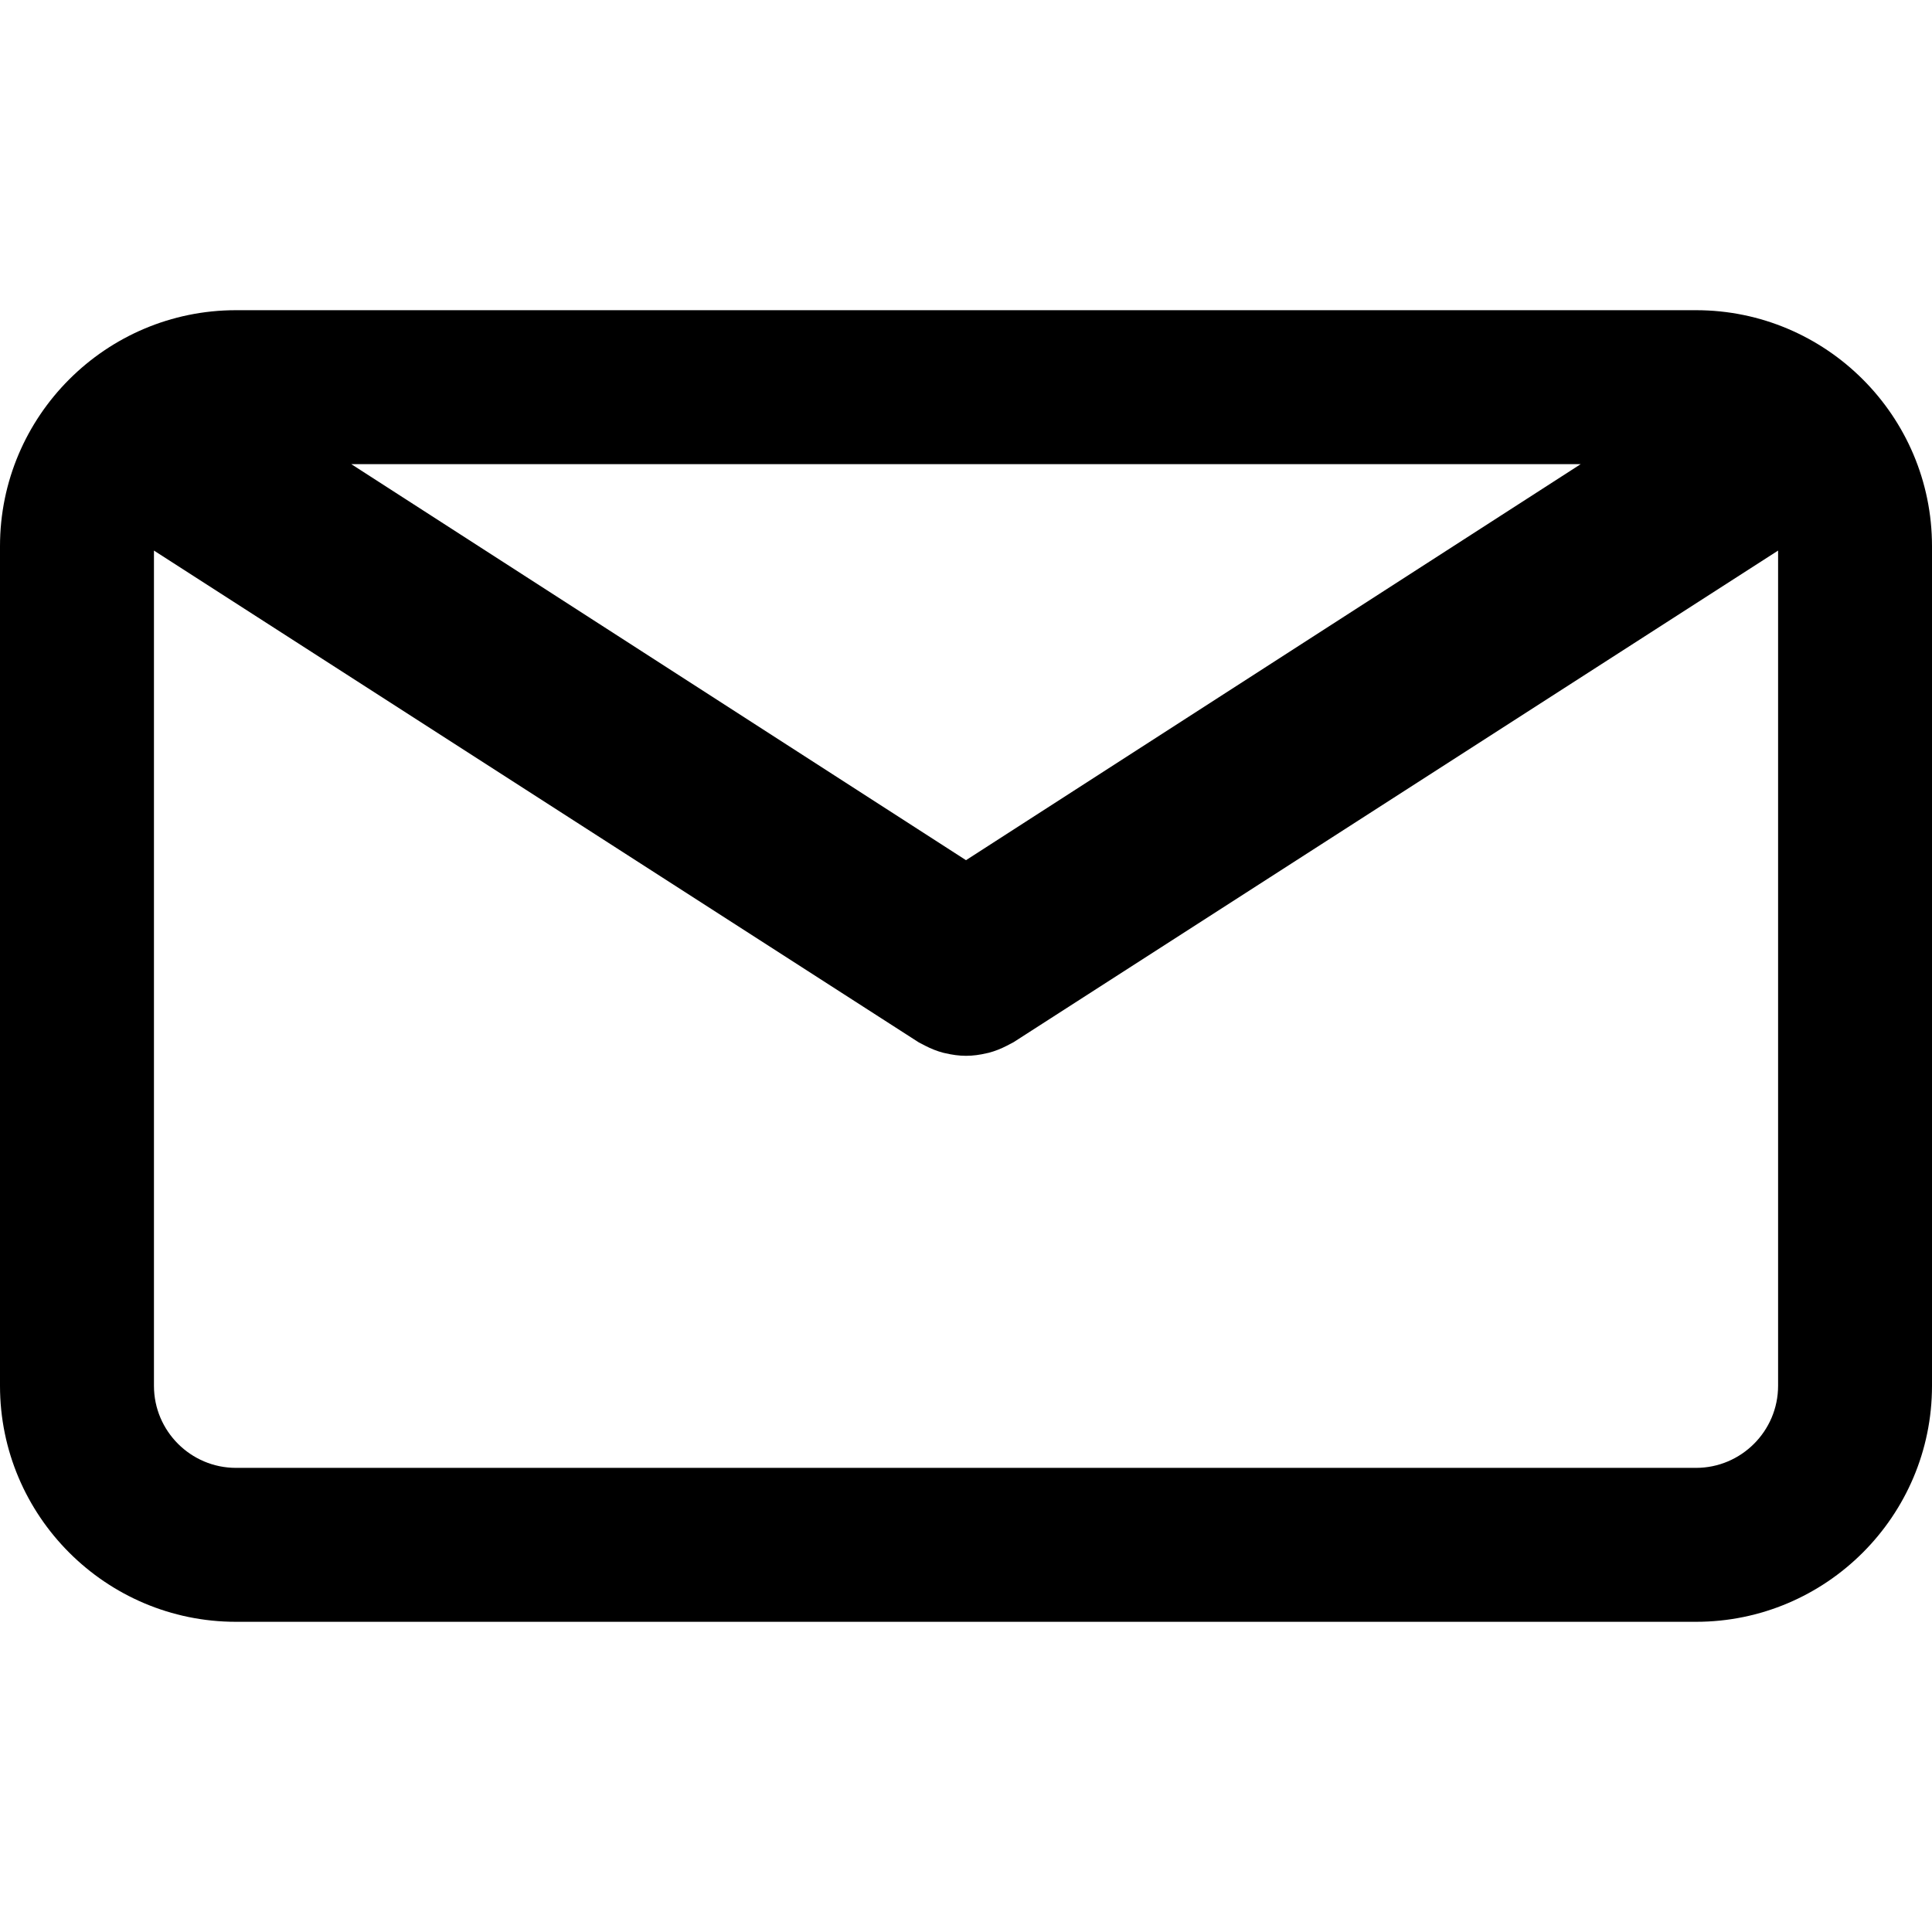
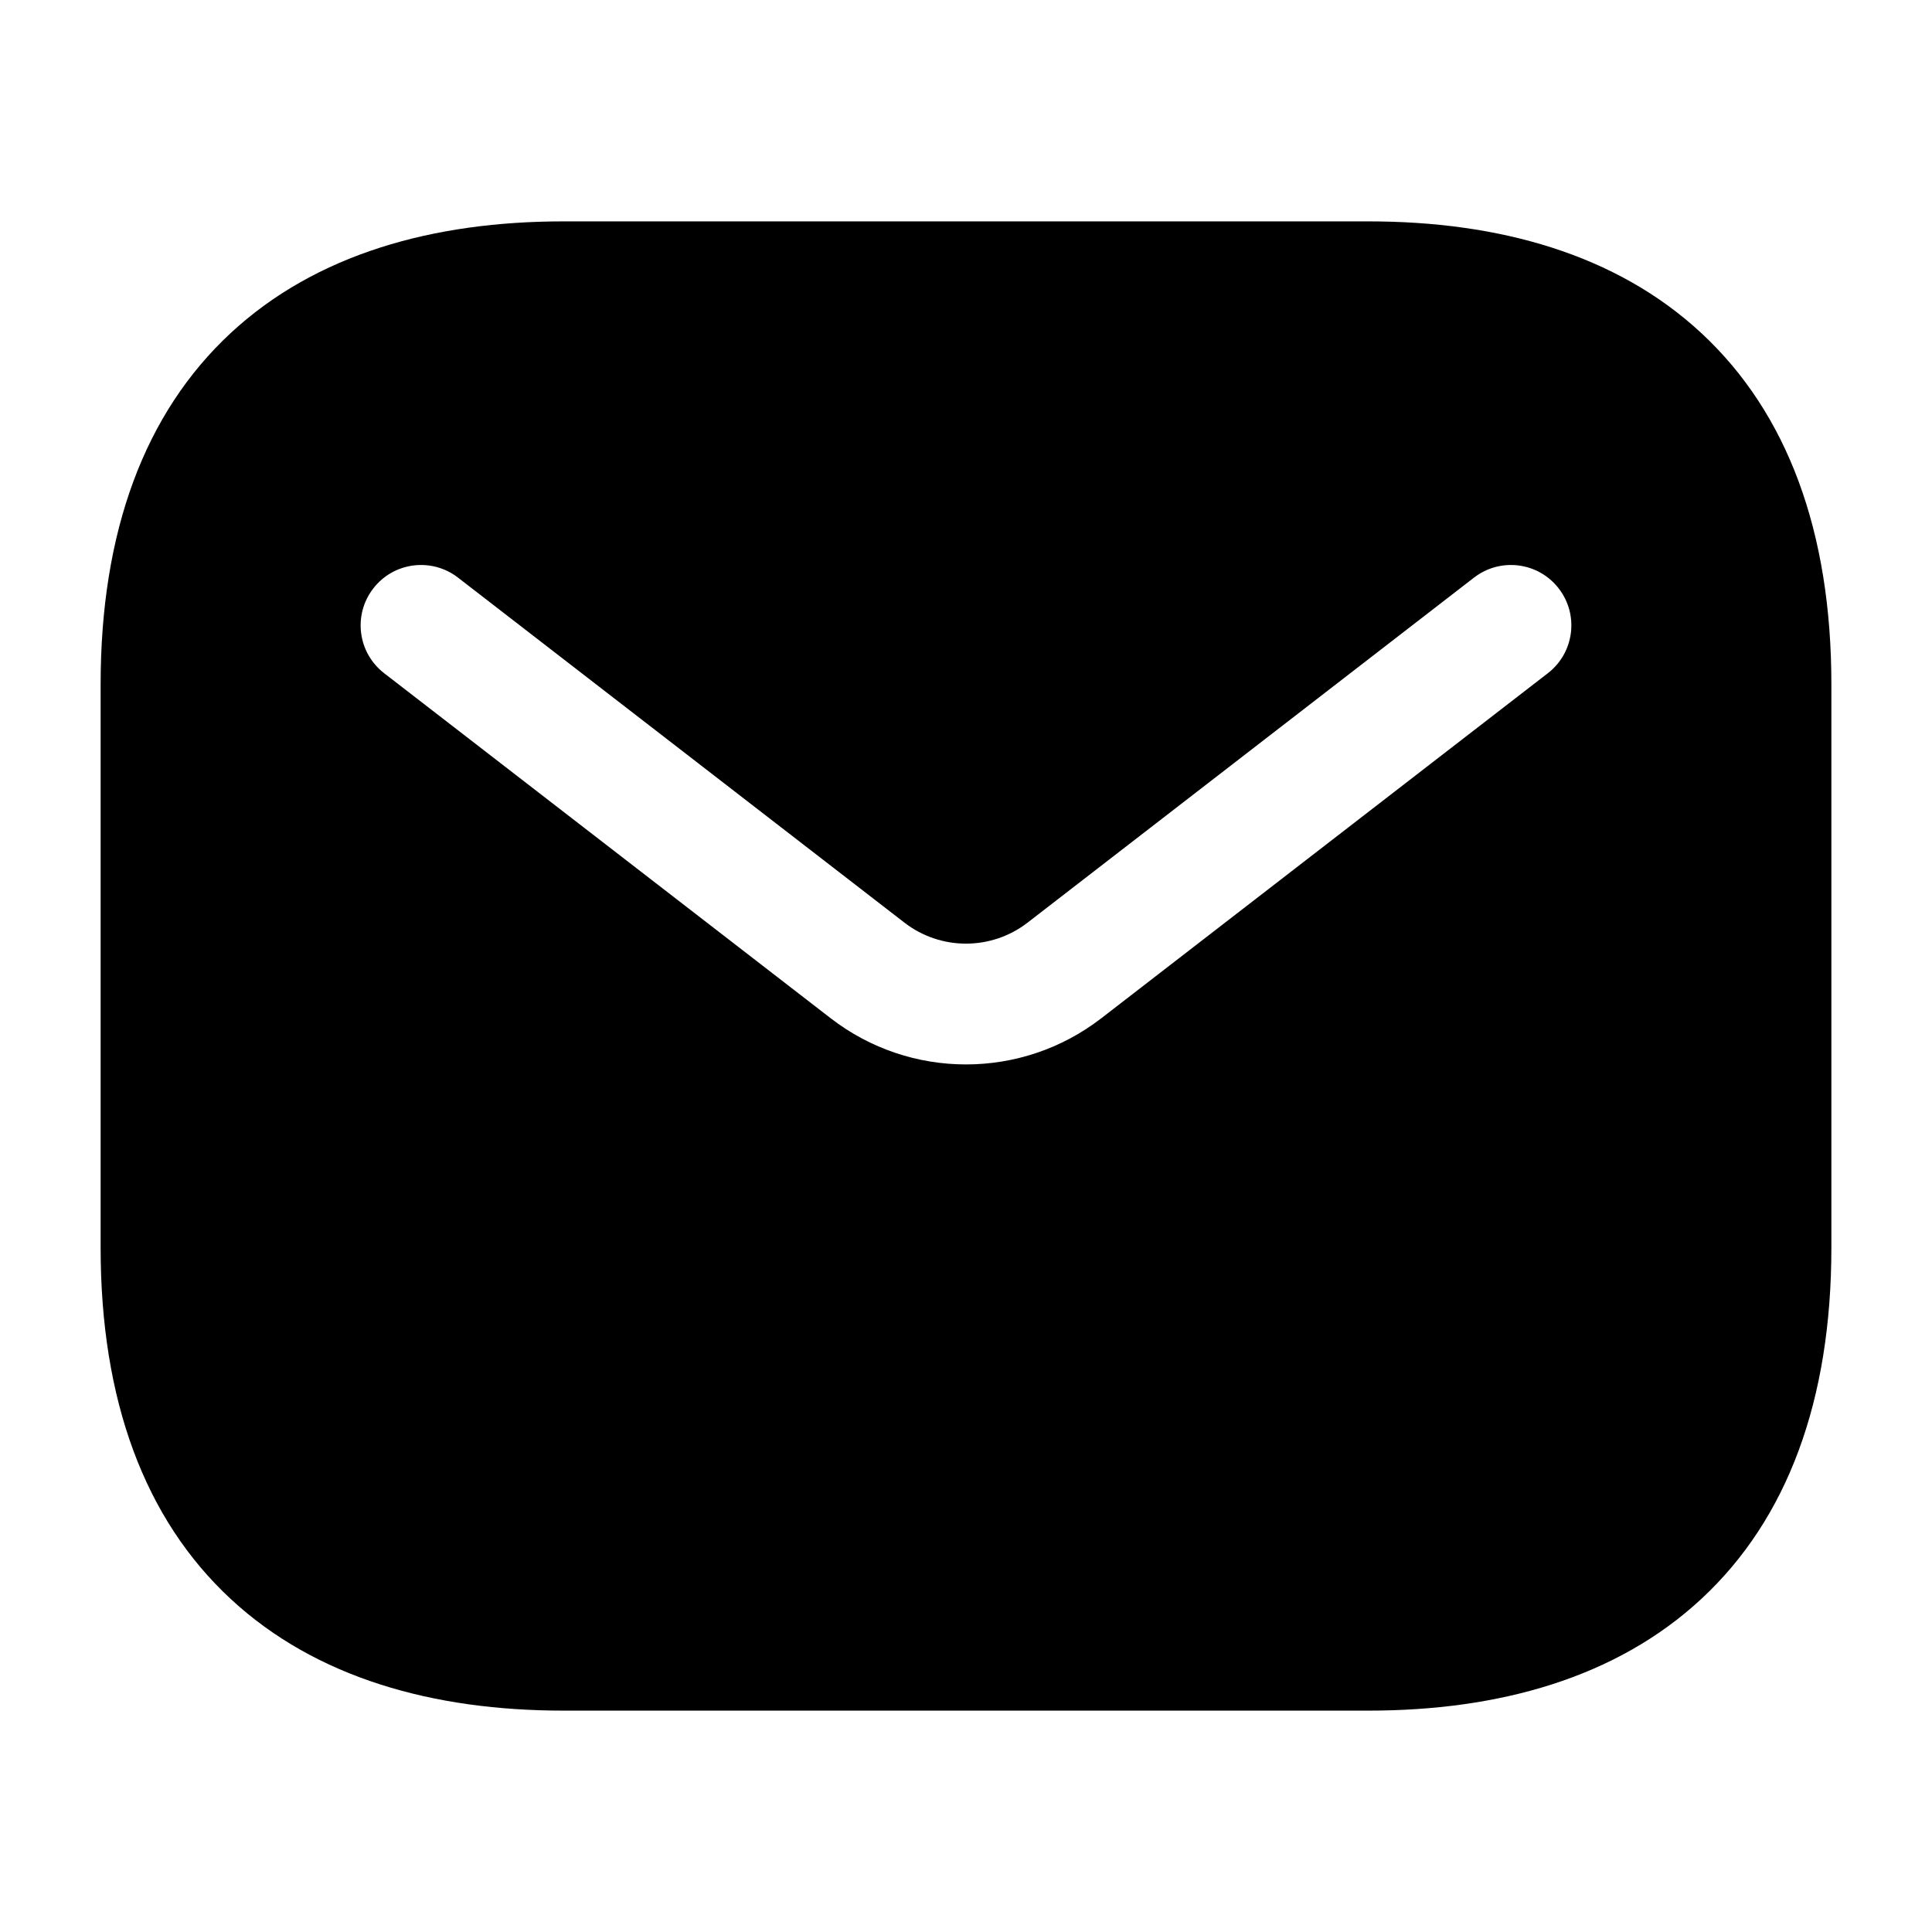
- <svg xmlns="http://www.w3.org/2000/svg" version="1.1" id="Capa_1" x="0px" y="0px" viewBox="0 0 75.294 75.294" style="enable-background:new 0 0 75.294 75.294;" xml:space="preserve">
-   <g>
-     <path d="M66.097,12.089h-56.9C4.126,12.089,0,16.215,0,21.286v32.722c0,5.071,4.126,9.197,9.197,9.197h56.9   c5.071,0,9.197-4.126,9.197-9.197V21.287C75.295,16.215,71.169,12.089,66.097,12.089z M61.603,18.089L37.647,33.523L13.691,18.089   H61.603z M66.097,57.206h-56.9C7.434,57.206,6,55.771,6,54.009V21.457l29.796,19.16c0.04,0.025,0.083,0.042,0.124,0.065   c0.043,0.024,0.087,0.047,0.131,0.069c0.231,0.119,0.469,0.215,0.712,0.278c0.025,0.007,0.05,0.01,0.075,0.016   c0.267,0.063,0.537,0.102,0.807,0.102c0.001,0,0.002,0,0.002,0c0.002,0,0.003,0,0.004,0c0.27,0,0.54-0.038,0.807-0.102   c0.025-0.006,0.05-0.009,0.075-0.016c0.243-0.063,0.48-0.159,0.712-0.278c0.044-0.022,0.088-0.045,0.131-0.069   c0.041-0.023,0.084-0.04,0.124-0.065l29.796-19.16v32.551C69.295,55.771,67.86,57.206,66.097,57.206z" />
+ <svg xmlns="http://www.w3.org/2000/svg" width="800px" height="800px" viewBox="0 0 24 24" fill="none">
+   <g id="style=fill">
+     <g id="email">
+       <path id="Subtract" fill-rule="evenodd" clip-rule="evenodd" d="M7 2.75C5.385 2.75 3.925 3.154 2.865 4.138C1.795 5.132 1.25 6.607 1.25 8.5V15.5C1.25 17.393 1.795 18.869 2.865 19.862C3.925 20.846 5.385 21.25 7 21.25H17C18.615 21.25 20.075 20.846 21.135 19.862C22.205 18.869 22.75 17.393 22.75 15.5V8.5C22.75 6.607 22.205 5.132 21.135 4.138C20.075 3.154 18.615 2.75 17 2.75H7ZM19.229 8.362C19.556 8.109 19.617 7.638 19.363 7.31C19.11 6.982 18.639 6.922 18.311 7.175L12.764 11.462C12.314 11.809 11.686 11.809 11.236 11.462L5.689 7.175C5.361 6.922 4.89 6.982 4.637 7.31C4.383 7.638 4.444 8.109 4.771 8.362L10.319 12.649C11.309 13.414 12.691 13.414 13.681 12.649L19.229 8.362Z" fill="#000000" />
+     </g>
  </g>
-   <g>
- </g>
-   <g>
- </g>
-   <g>
- </g>
-   <g>
- </g>
-   <g>
- </g>
-   <g>
- </g>
-   <g>
- </g>
-   <g>
- </g>
-   <g>
- </g>
-   <g>
- </g>
-   <g>
- </g>
-   <g>
- </g>
-   <g>
- </g>
-   <g>
- </g>
-   <g>
- </g>
</svg>
